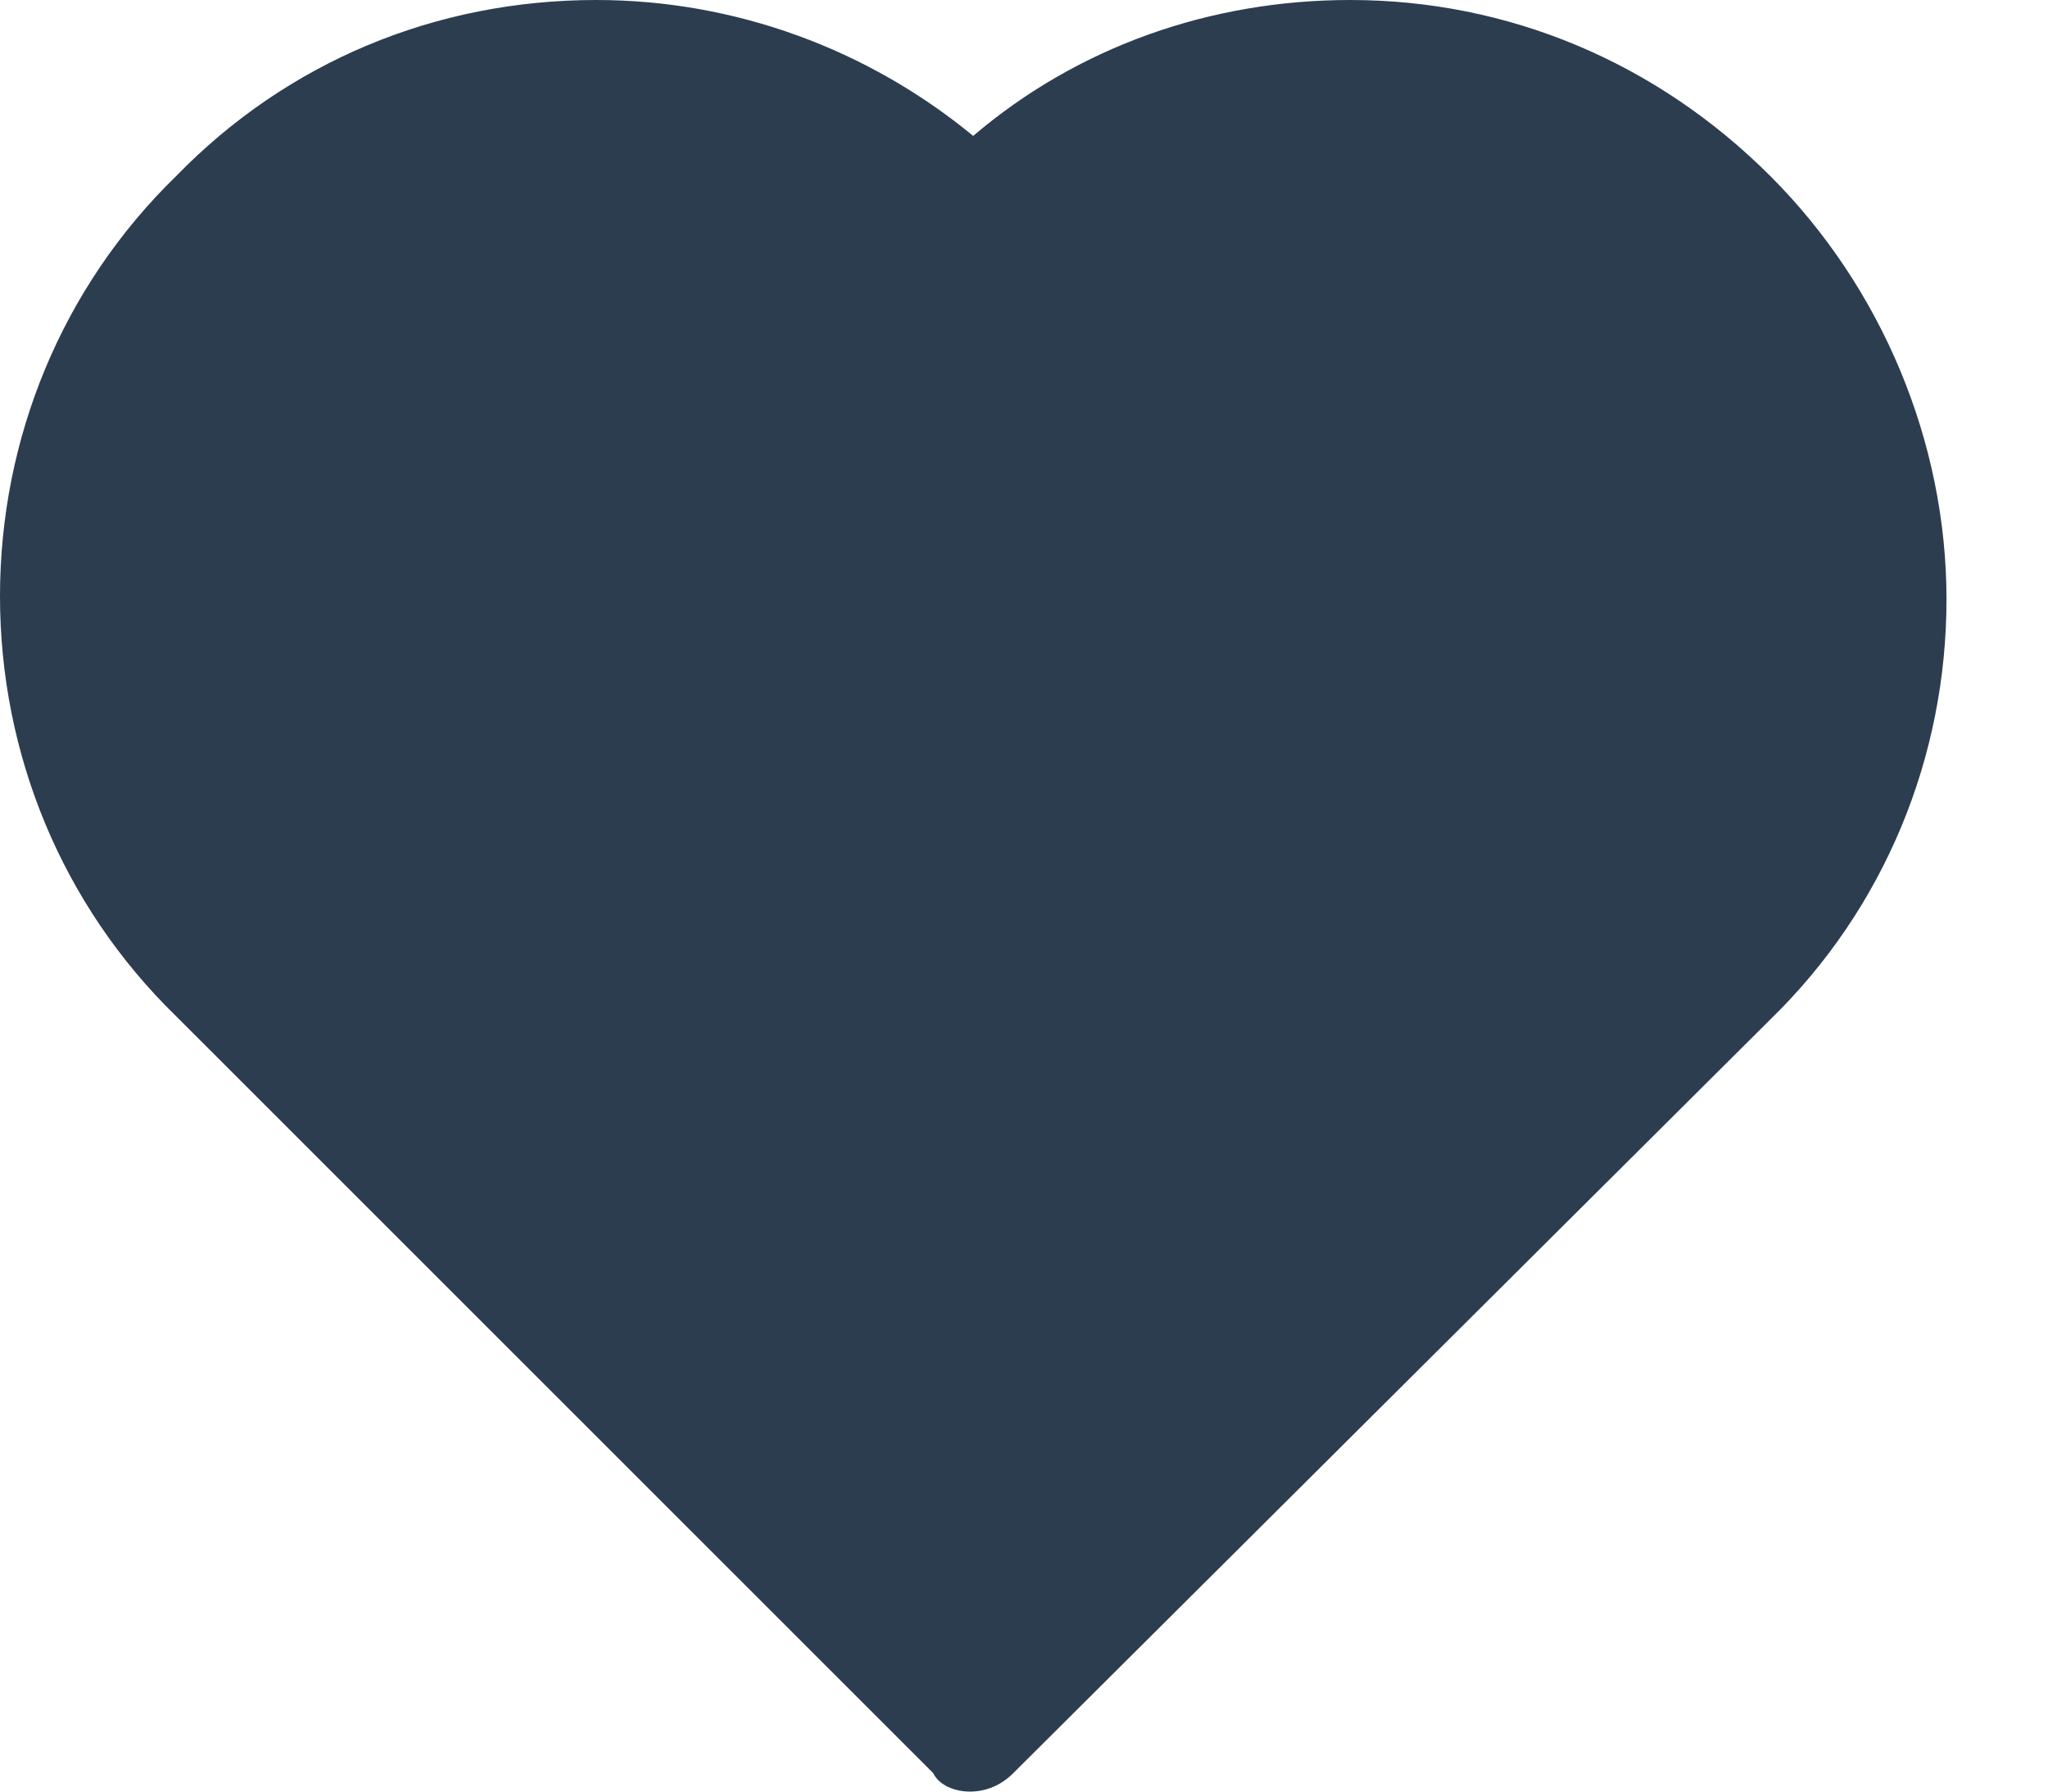
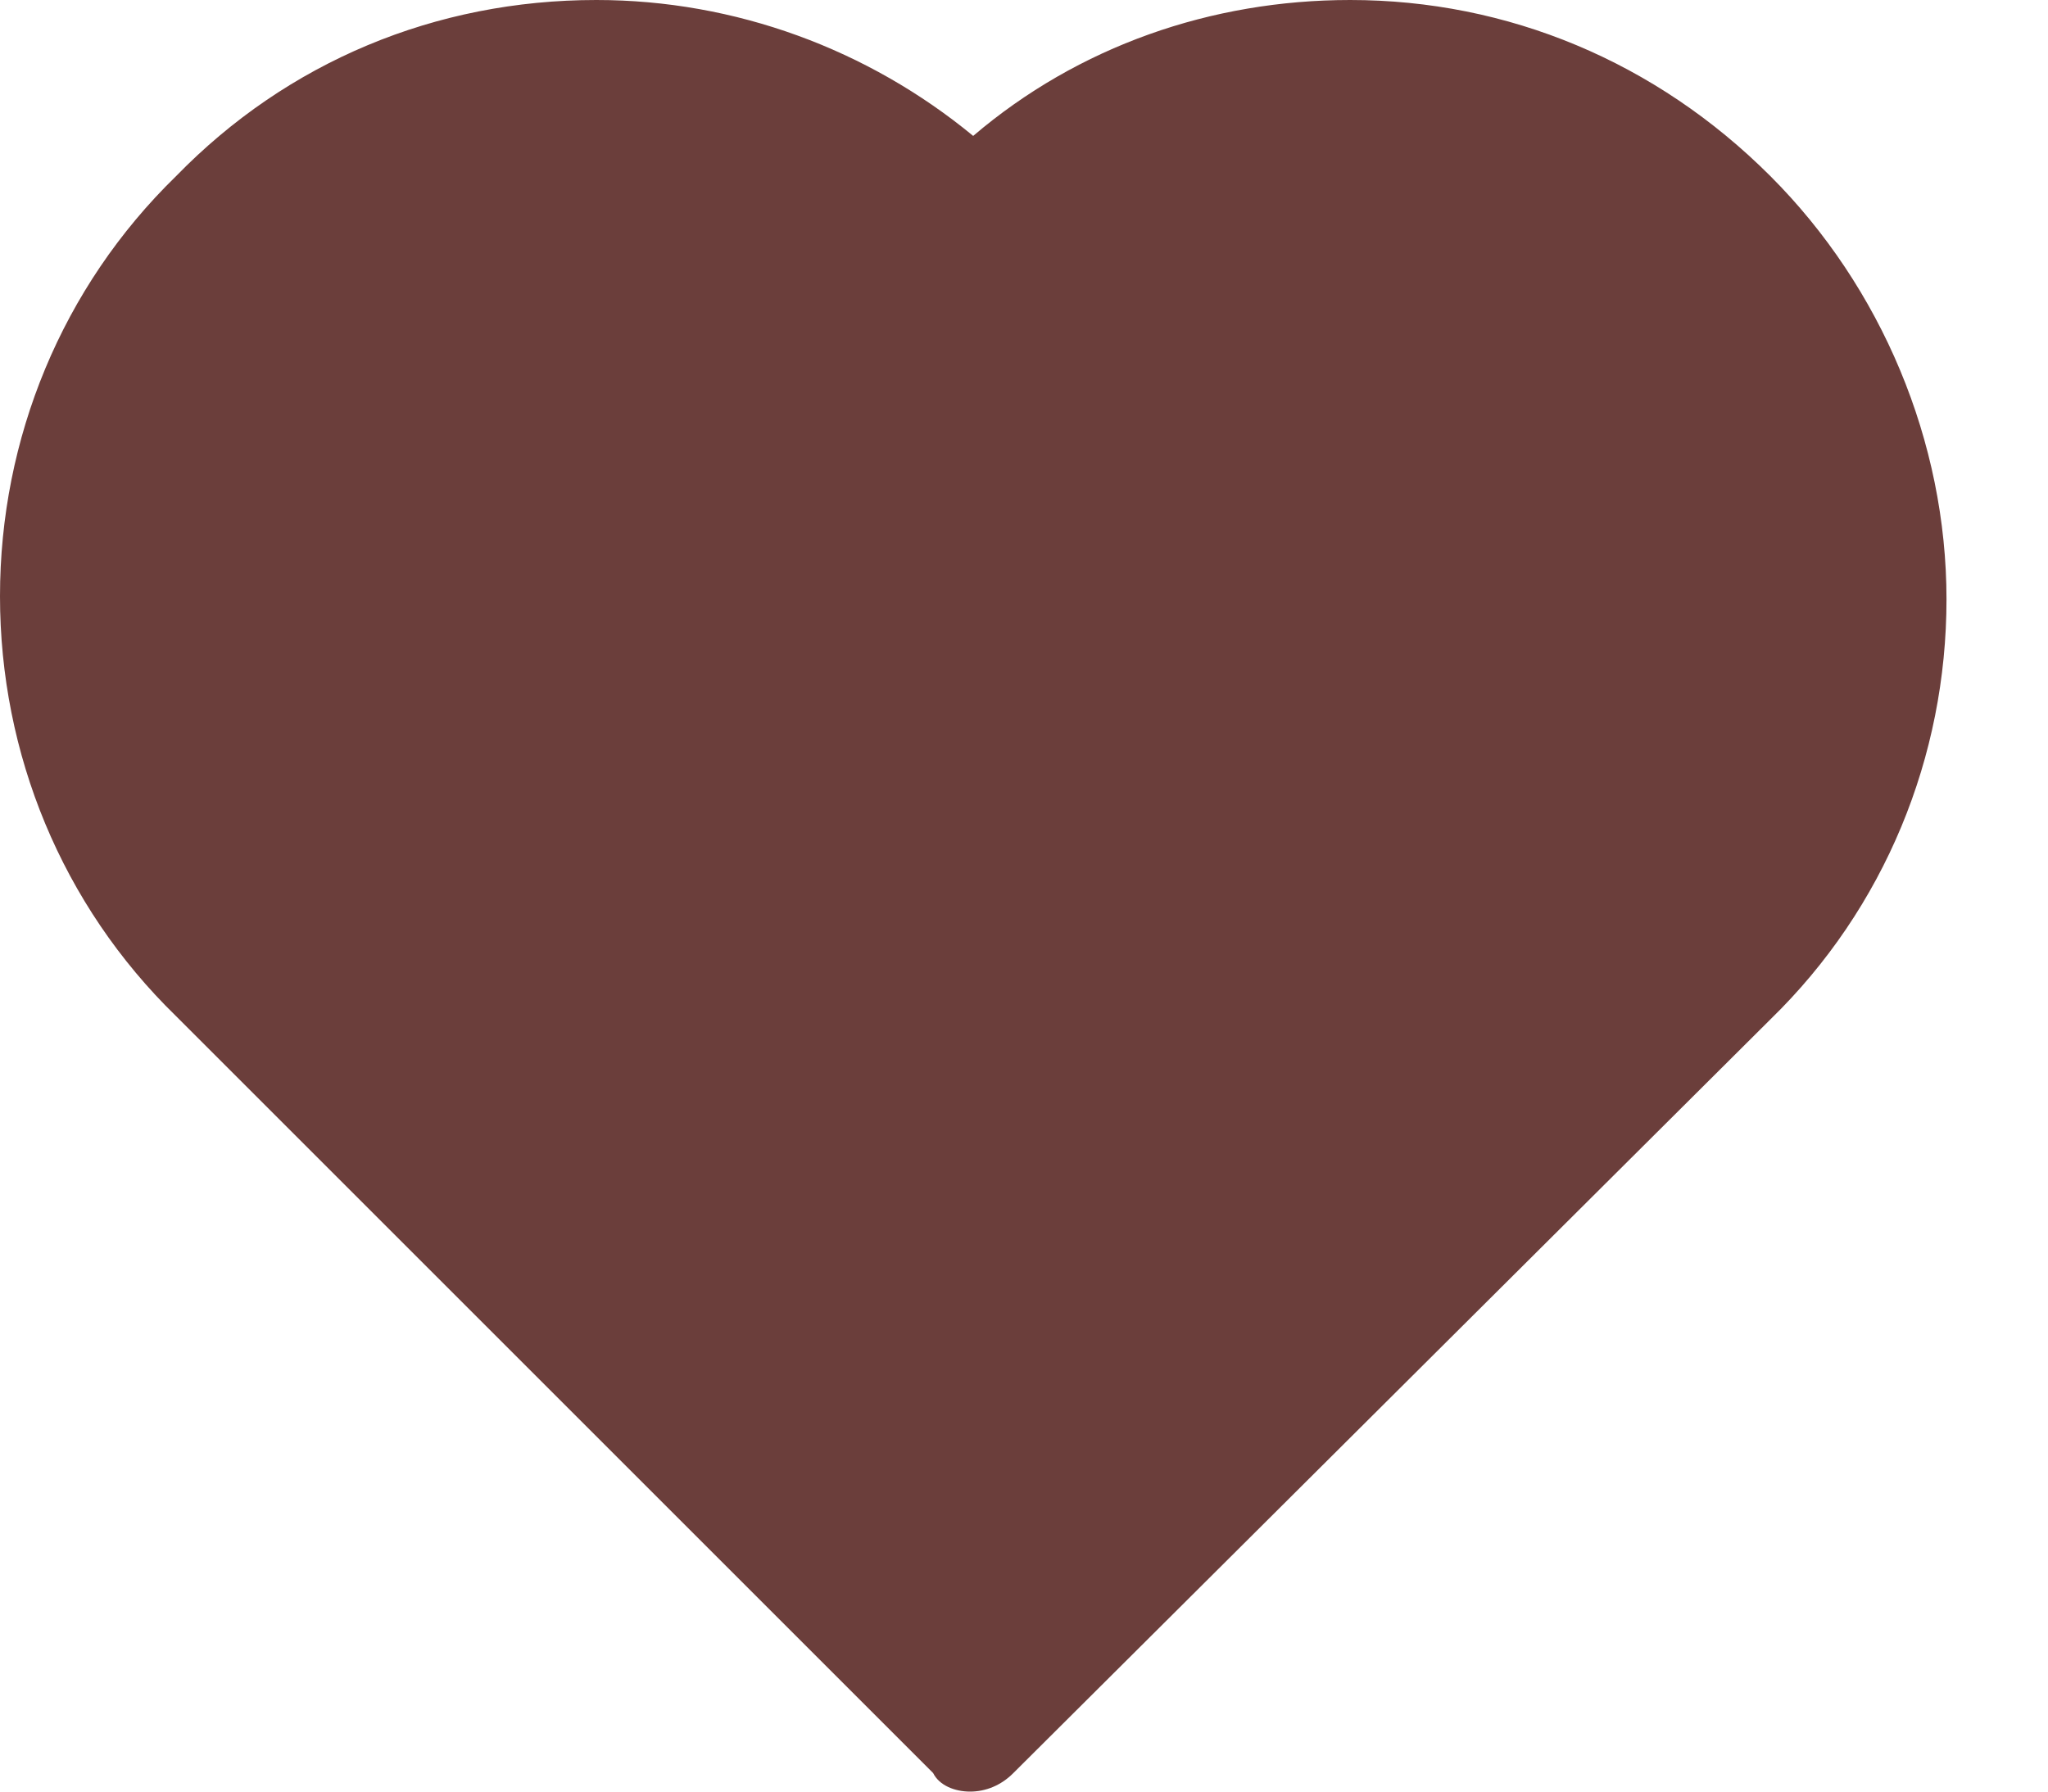
<svg xmlns="http://www.w3.org/2000/svg" width="16" height="14" viewBox="0 0 16 14" fill="none">
-   <path d="M13.831 1.376C12.938 0.483 11.779 0 10.548 0C9.462 0 8.424 0.362 7.603 1.062C6.783 0.386 5.745 0 4.659 0C3.403 0 2.245 0.483 1.376 1.376C0.483 2.245 0 3.428 0 4.659C0 5.89 0.483 7.072 1.376 7.941L7.29 13.855C7.338 13.952 7.459 14 7.579 14C7.7 14 7.821 13.952 7.917 13.855L13.831 7.966C14.724 7.097 15.207 5.914 15.207 4.683C15.207 3.452 14.7 2.245 13.831 1.376Z" fill="#2C3D50" />
+   <path d="M13.831 1.376C12.938 0.483 11.779 0 10.548 0C9.462 0 8.424 0.362 7.603 1.062C6.783 0.386 5.745 0 4.659 0C3.403 0 2.245 0.483 1.376 1.376C0.483 2.245 0 3.428 0 4.659C0 5.89 0.483 7.072 1.376 7.941L7.29 13.855C7.338 13.952 7.459 14 7.579 14C7.7 14 7.821 13.952 7.917 13.855L13.831 7.966C14.724 7.097 15.207 5.914 15.207 4.683C15.207 3.452 14.7 2.245 13.831 1.376Z" fill="#6B3E3B" />
</svg>
